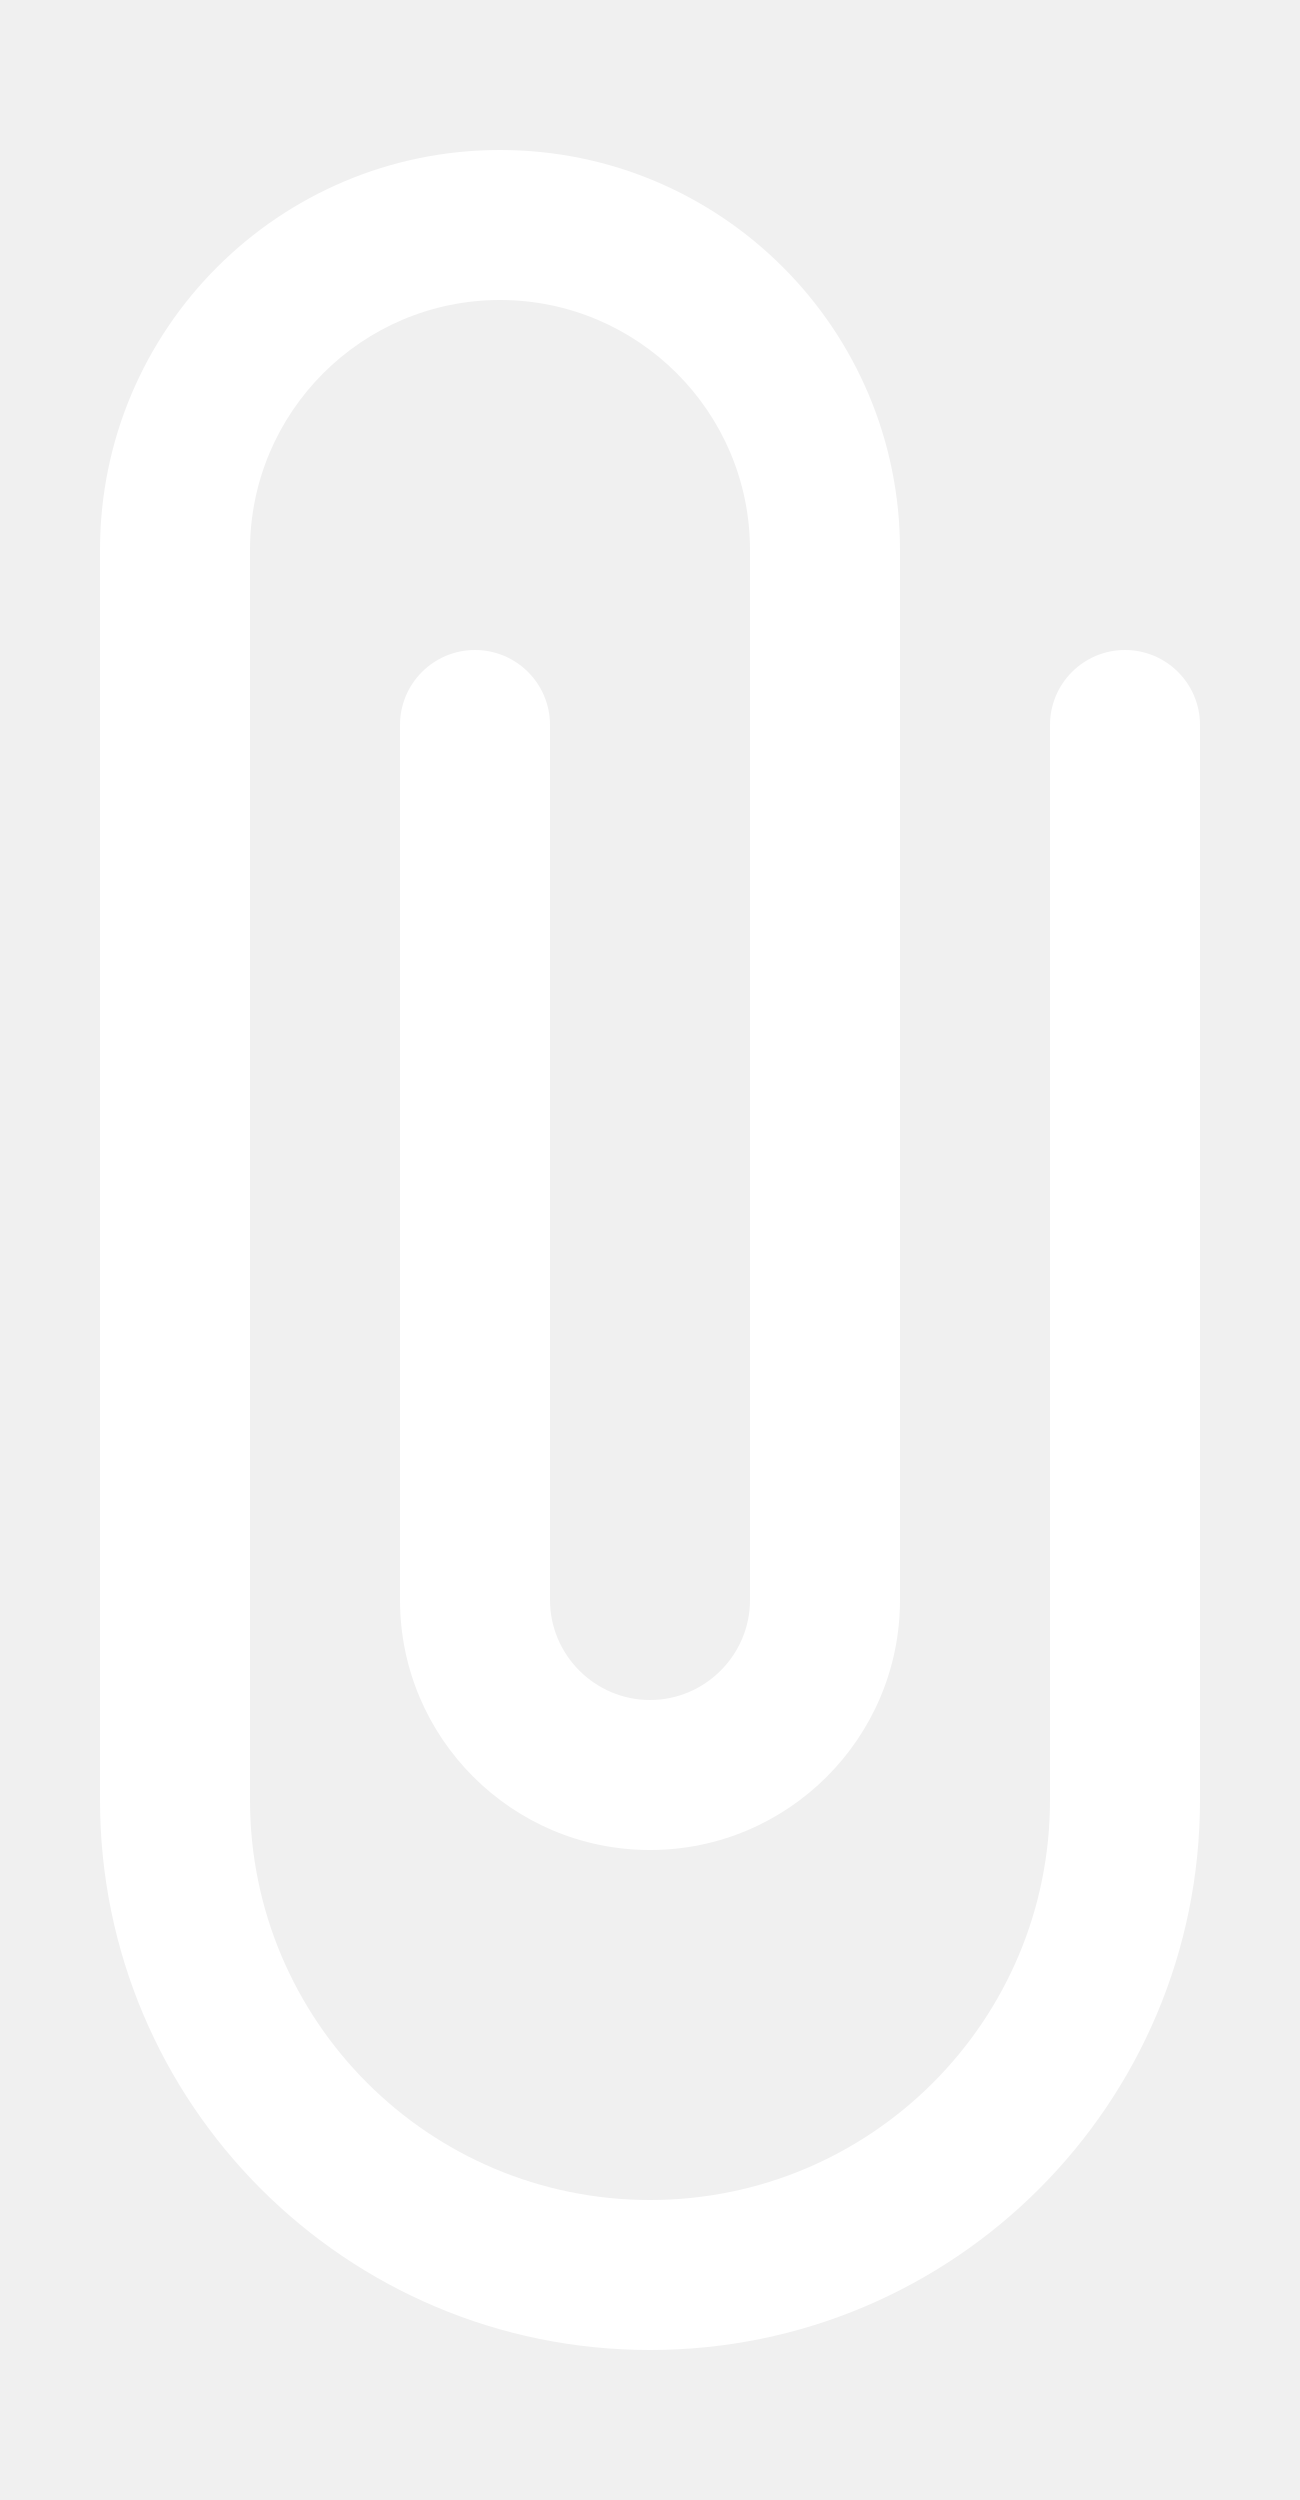
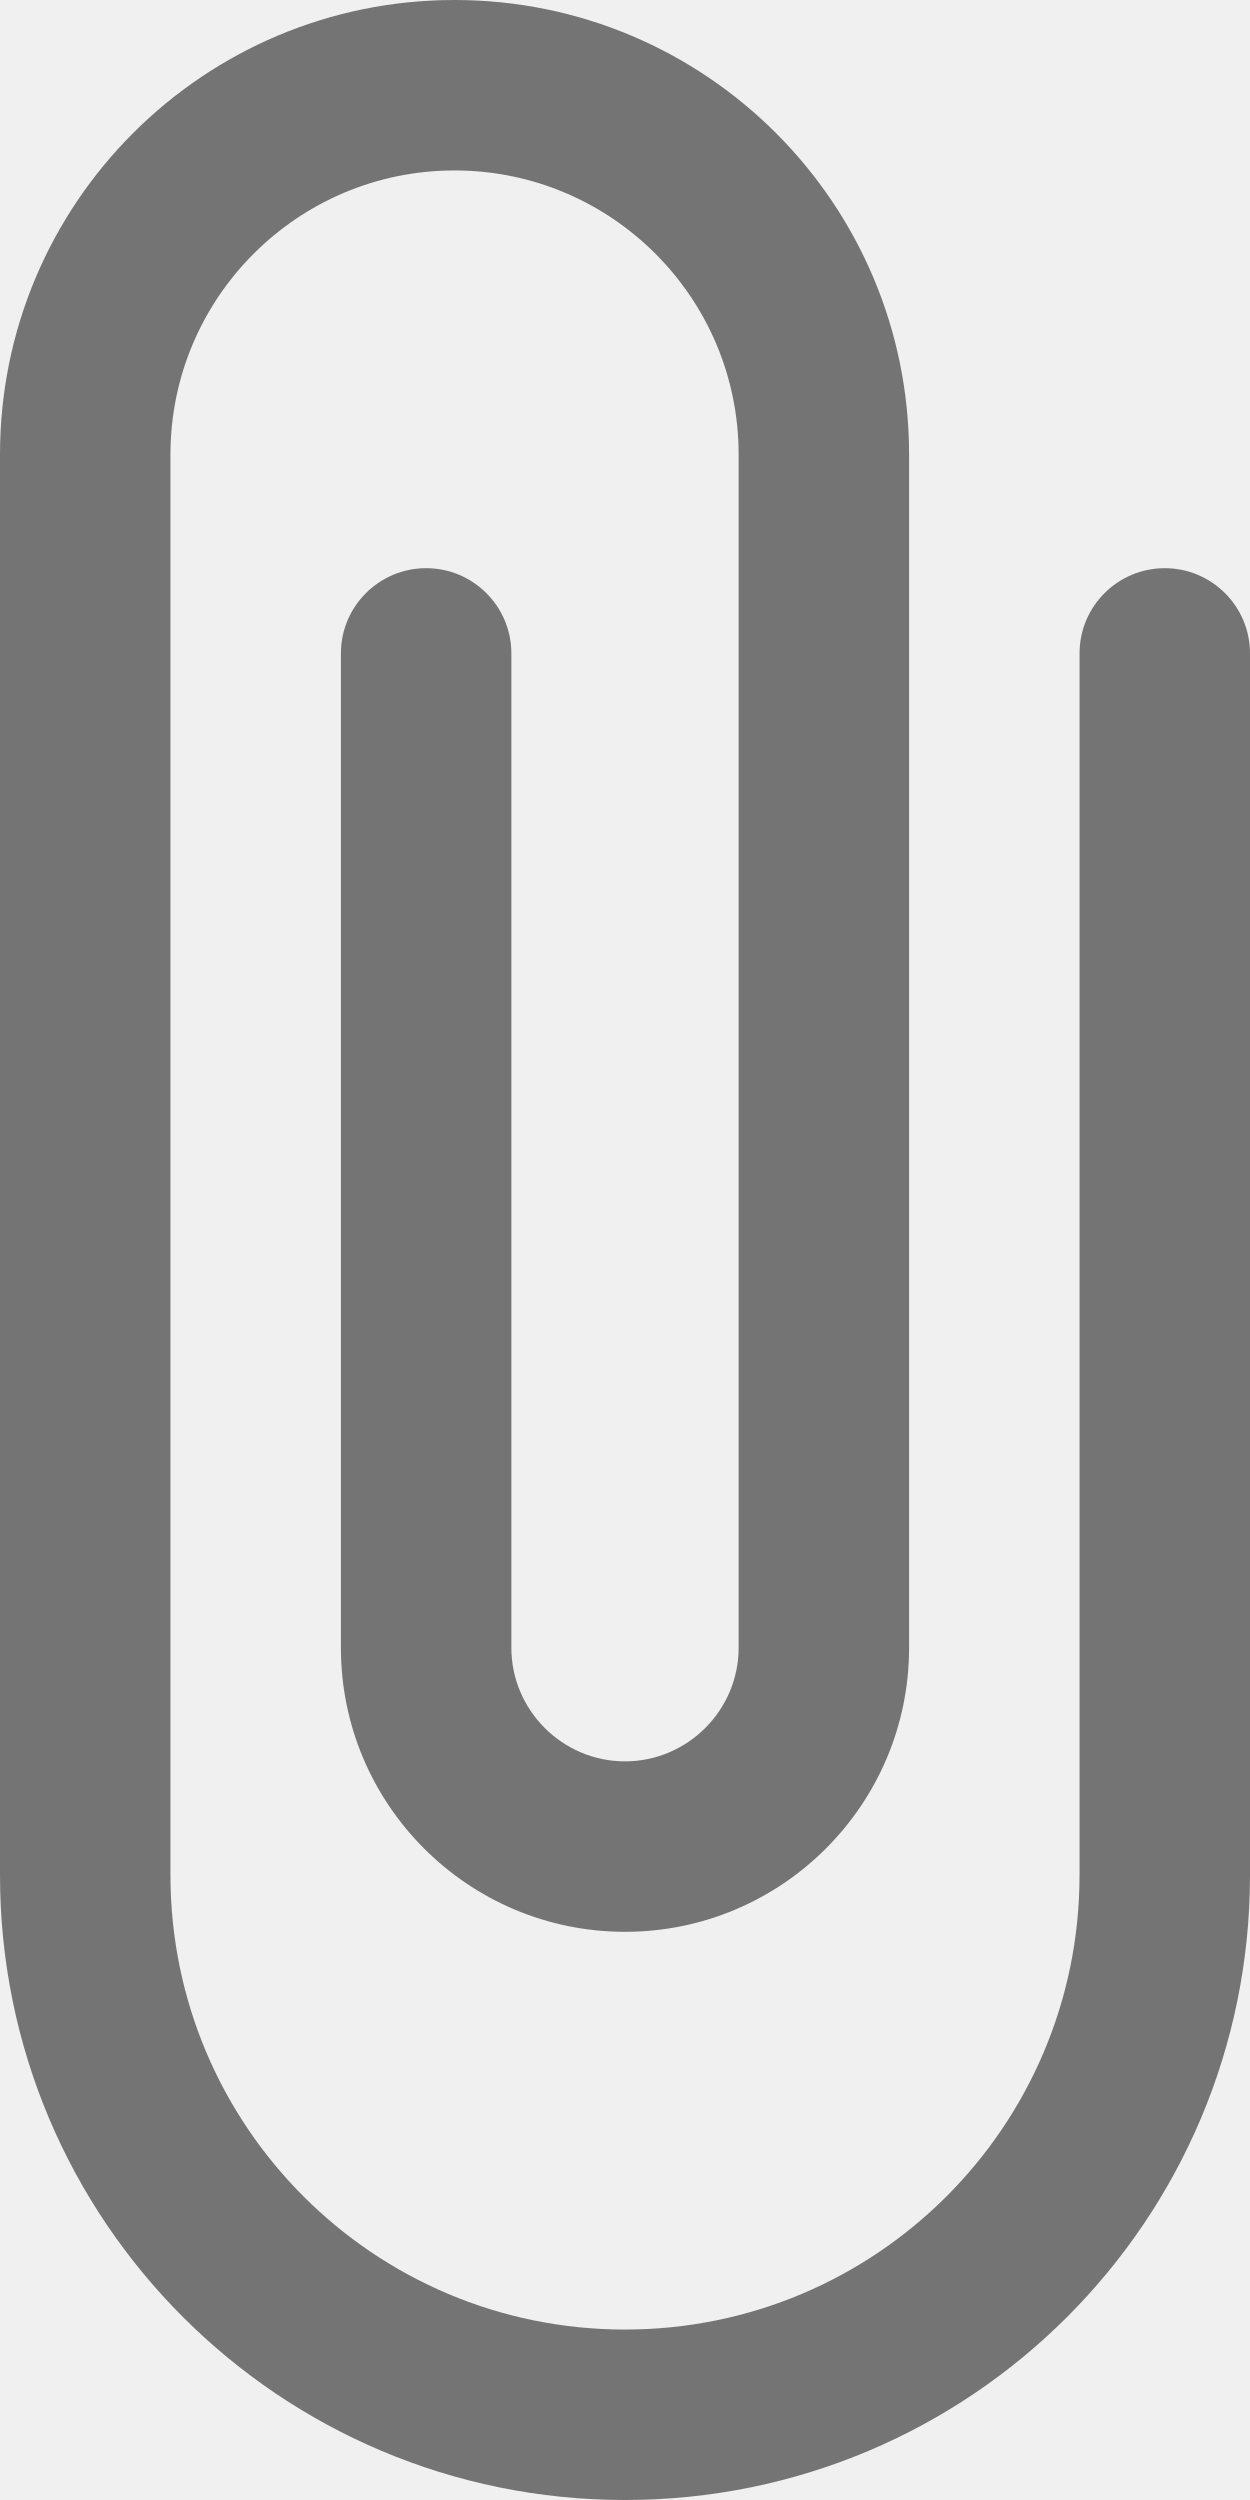
- <svg xmlns="http://www.w3.org/2000/svg" width="13" height="25" viewBox="0 0 13 25" fill="none">
-   <path d="M11.25 6.5C10.836 6.5 10.5 6.836 10.5 7.25V18C10.5 20.21 8.71 22 6.5 22C4.29 22 2.5 20.21 2.5 18V5.5C2.5 4.12 3.62 3 5 3C6.38 3 7.5 4.12 7.5 5.5V16C7.5 16.55 7.05 17 6.5 17C5.95 17 5.5 16.55 5.5 16V7.25C5.5 6.836 5.164 6.5 4.75 6.5C4.336 6.5 4 6.836 4 7.25V16C4 17.38 5.12 18.5 6.5 18.5C7.88 18.5 9 17.38 9 16V5.5C9 3.29 7.21 1.5 5 1.5C2.79 1.5 1 3.29 1 5.5V18C1 21.04 3.46 23.5 6.5 23.5C9.54 23.5 12 21.04 12 18V7.25C12 6.836 11.664 6.5 11.25 6.5Z" fill="white" />
+ <svg xmlns="http://www.w3.org/2000/svg" width="11" height="22" viewBox="0 0 11 22" fill="none">
+   <path d="M10.25 5C9.836 5 9.5 5.336 9.5 5.75V16.5C9.5 18.71 7.71 20.5 5.5 20.5C3.29 20.5 1.5 18.71 1.5 16.5V4C1.5 2.62 2.62 1.5 4 1.5C5.38 1.5 6.5 2.62 6.5 4V14.5C6.5 15.05 6.05 15.5 5.5 15.5C4.95 15.5 4.5 15.05 4.5 14.5V5.75C4.5 5.336 4.164 5 3.75 5C3.336 5 3 5.336 3 5.75V14.5C3 15.88 4.12 17 5.5 17C6.88 17 8 15.88 8 14.5V4C8 1.79 6.21 0 4 0C1.79 0 0 1.79 0 4V16.5C0 19.54 2.46 22 5.5 22C8.54 22 11 19.54 11 16.5V5.75C11 5.336 10.664 5 10.25 5Z" fill="#747474" />
</svg>
